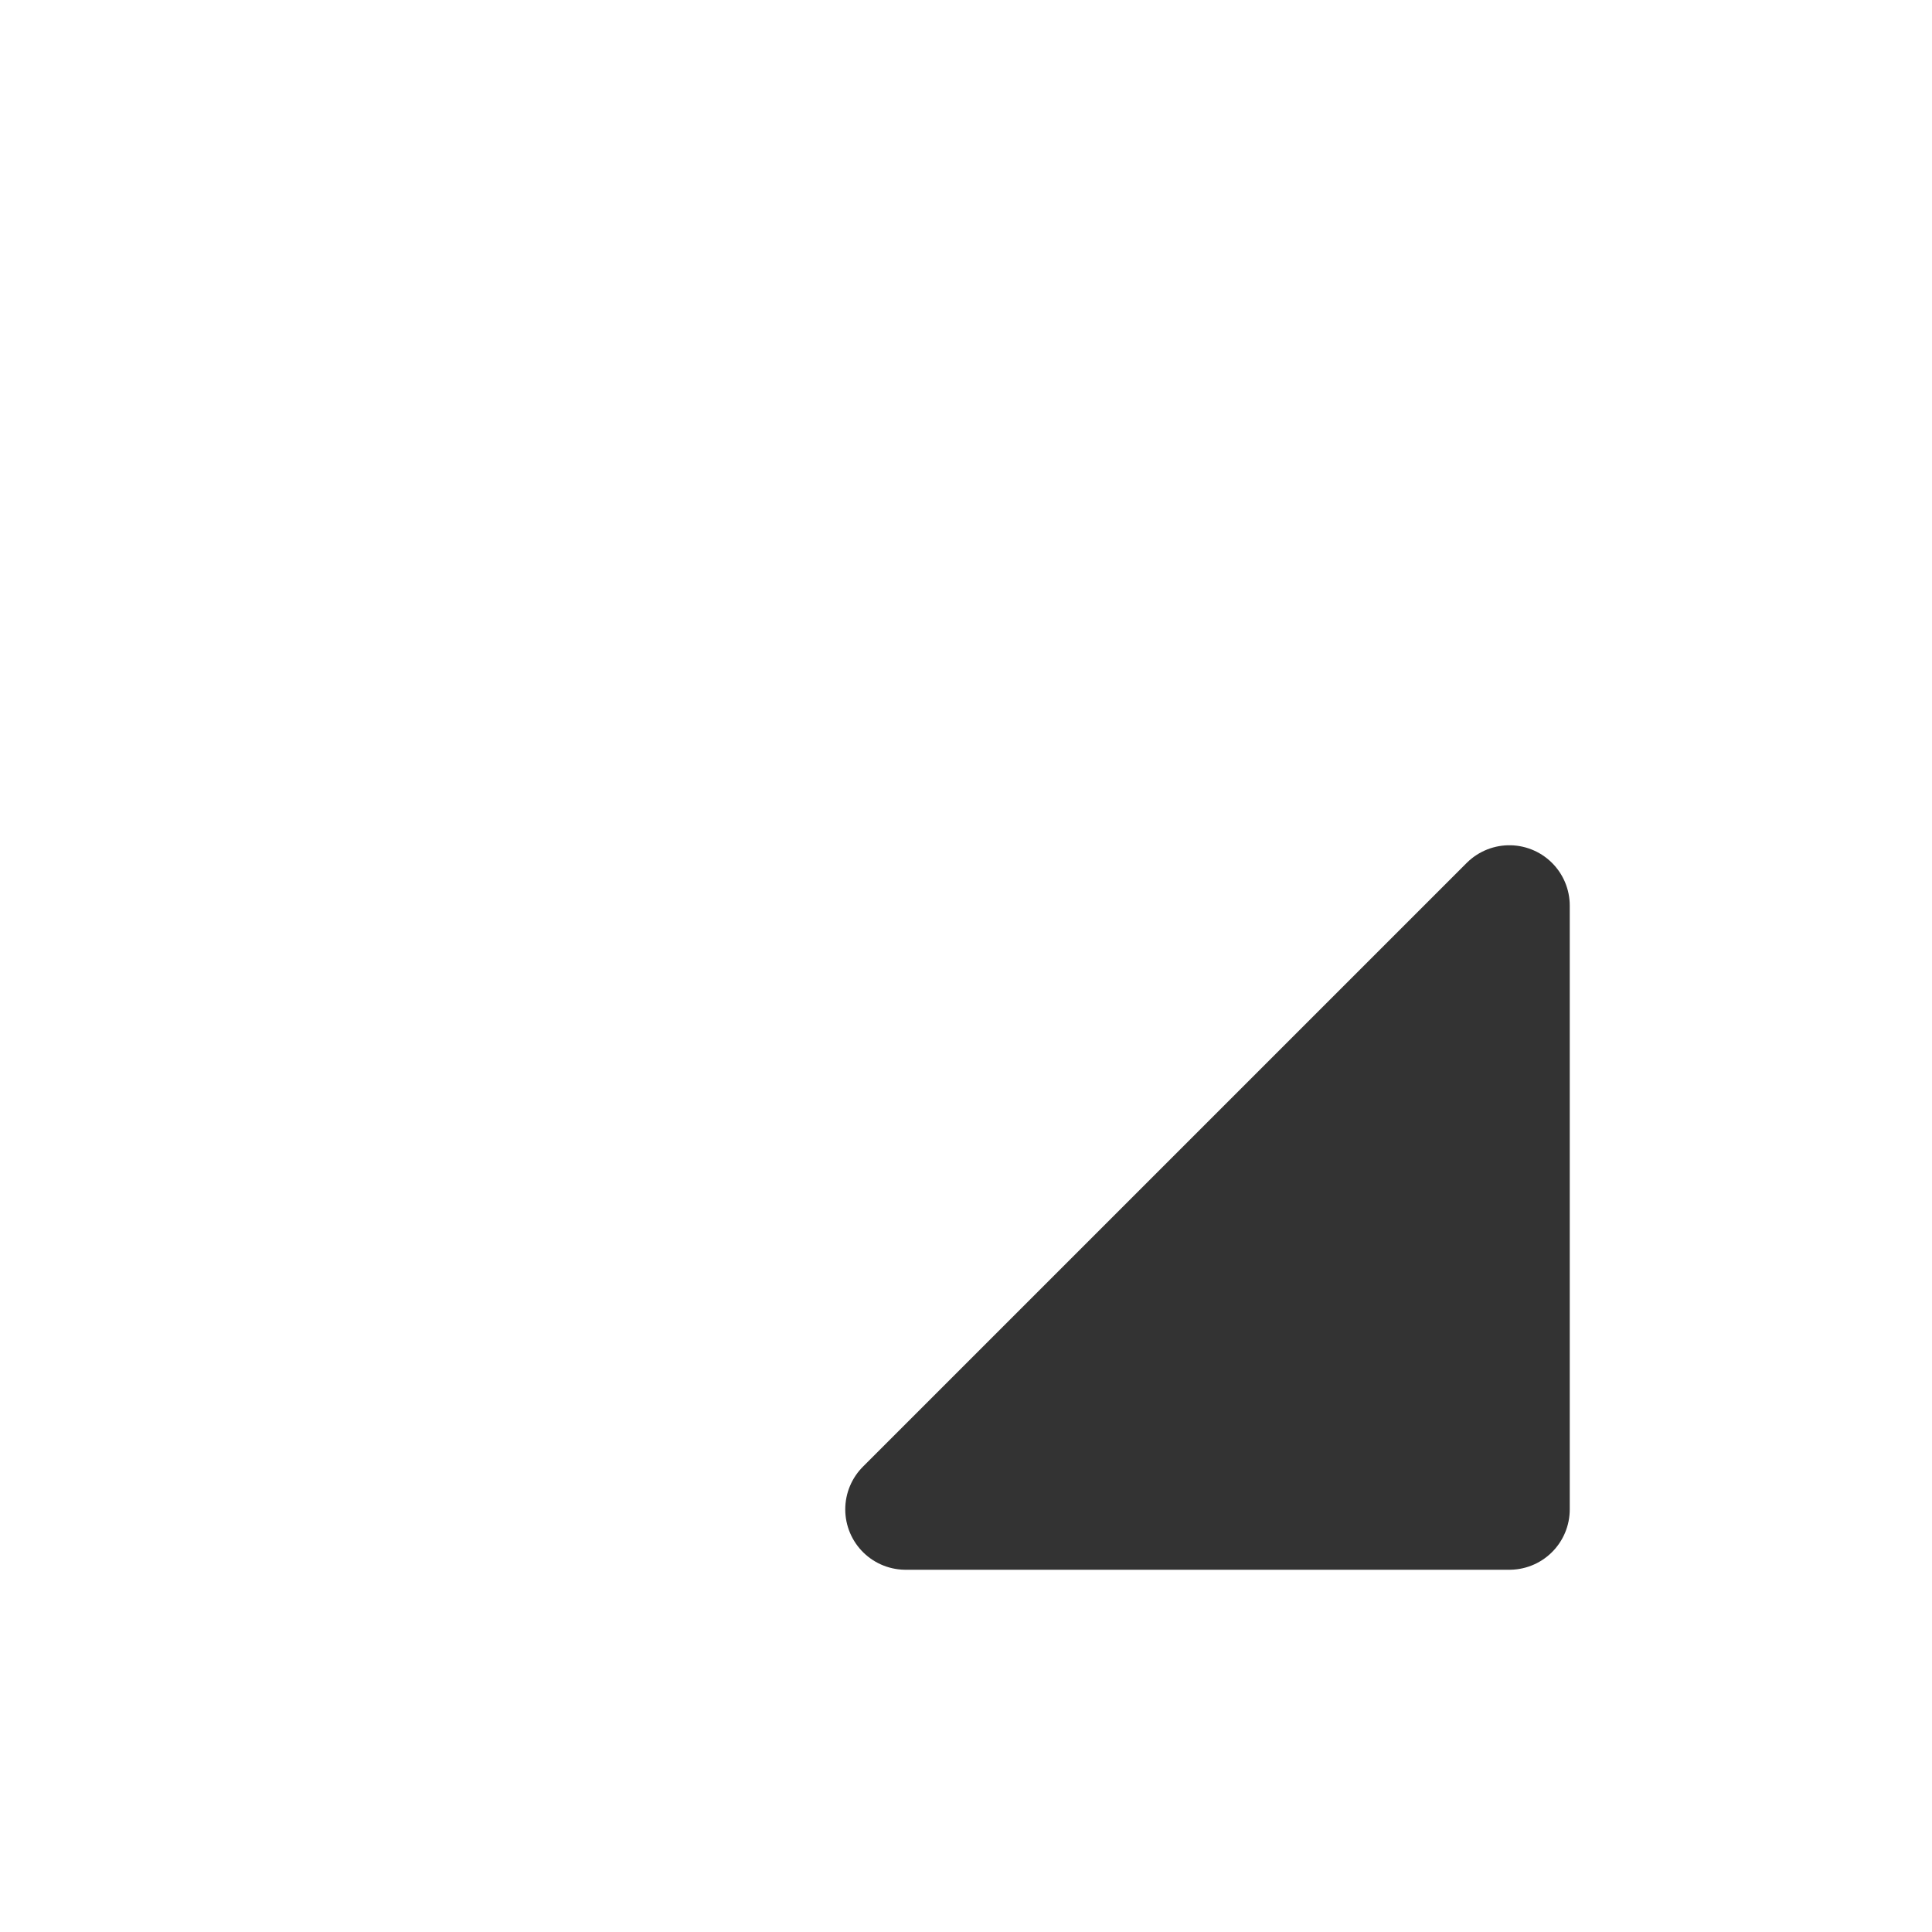
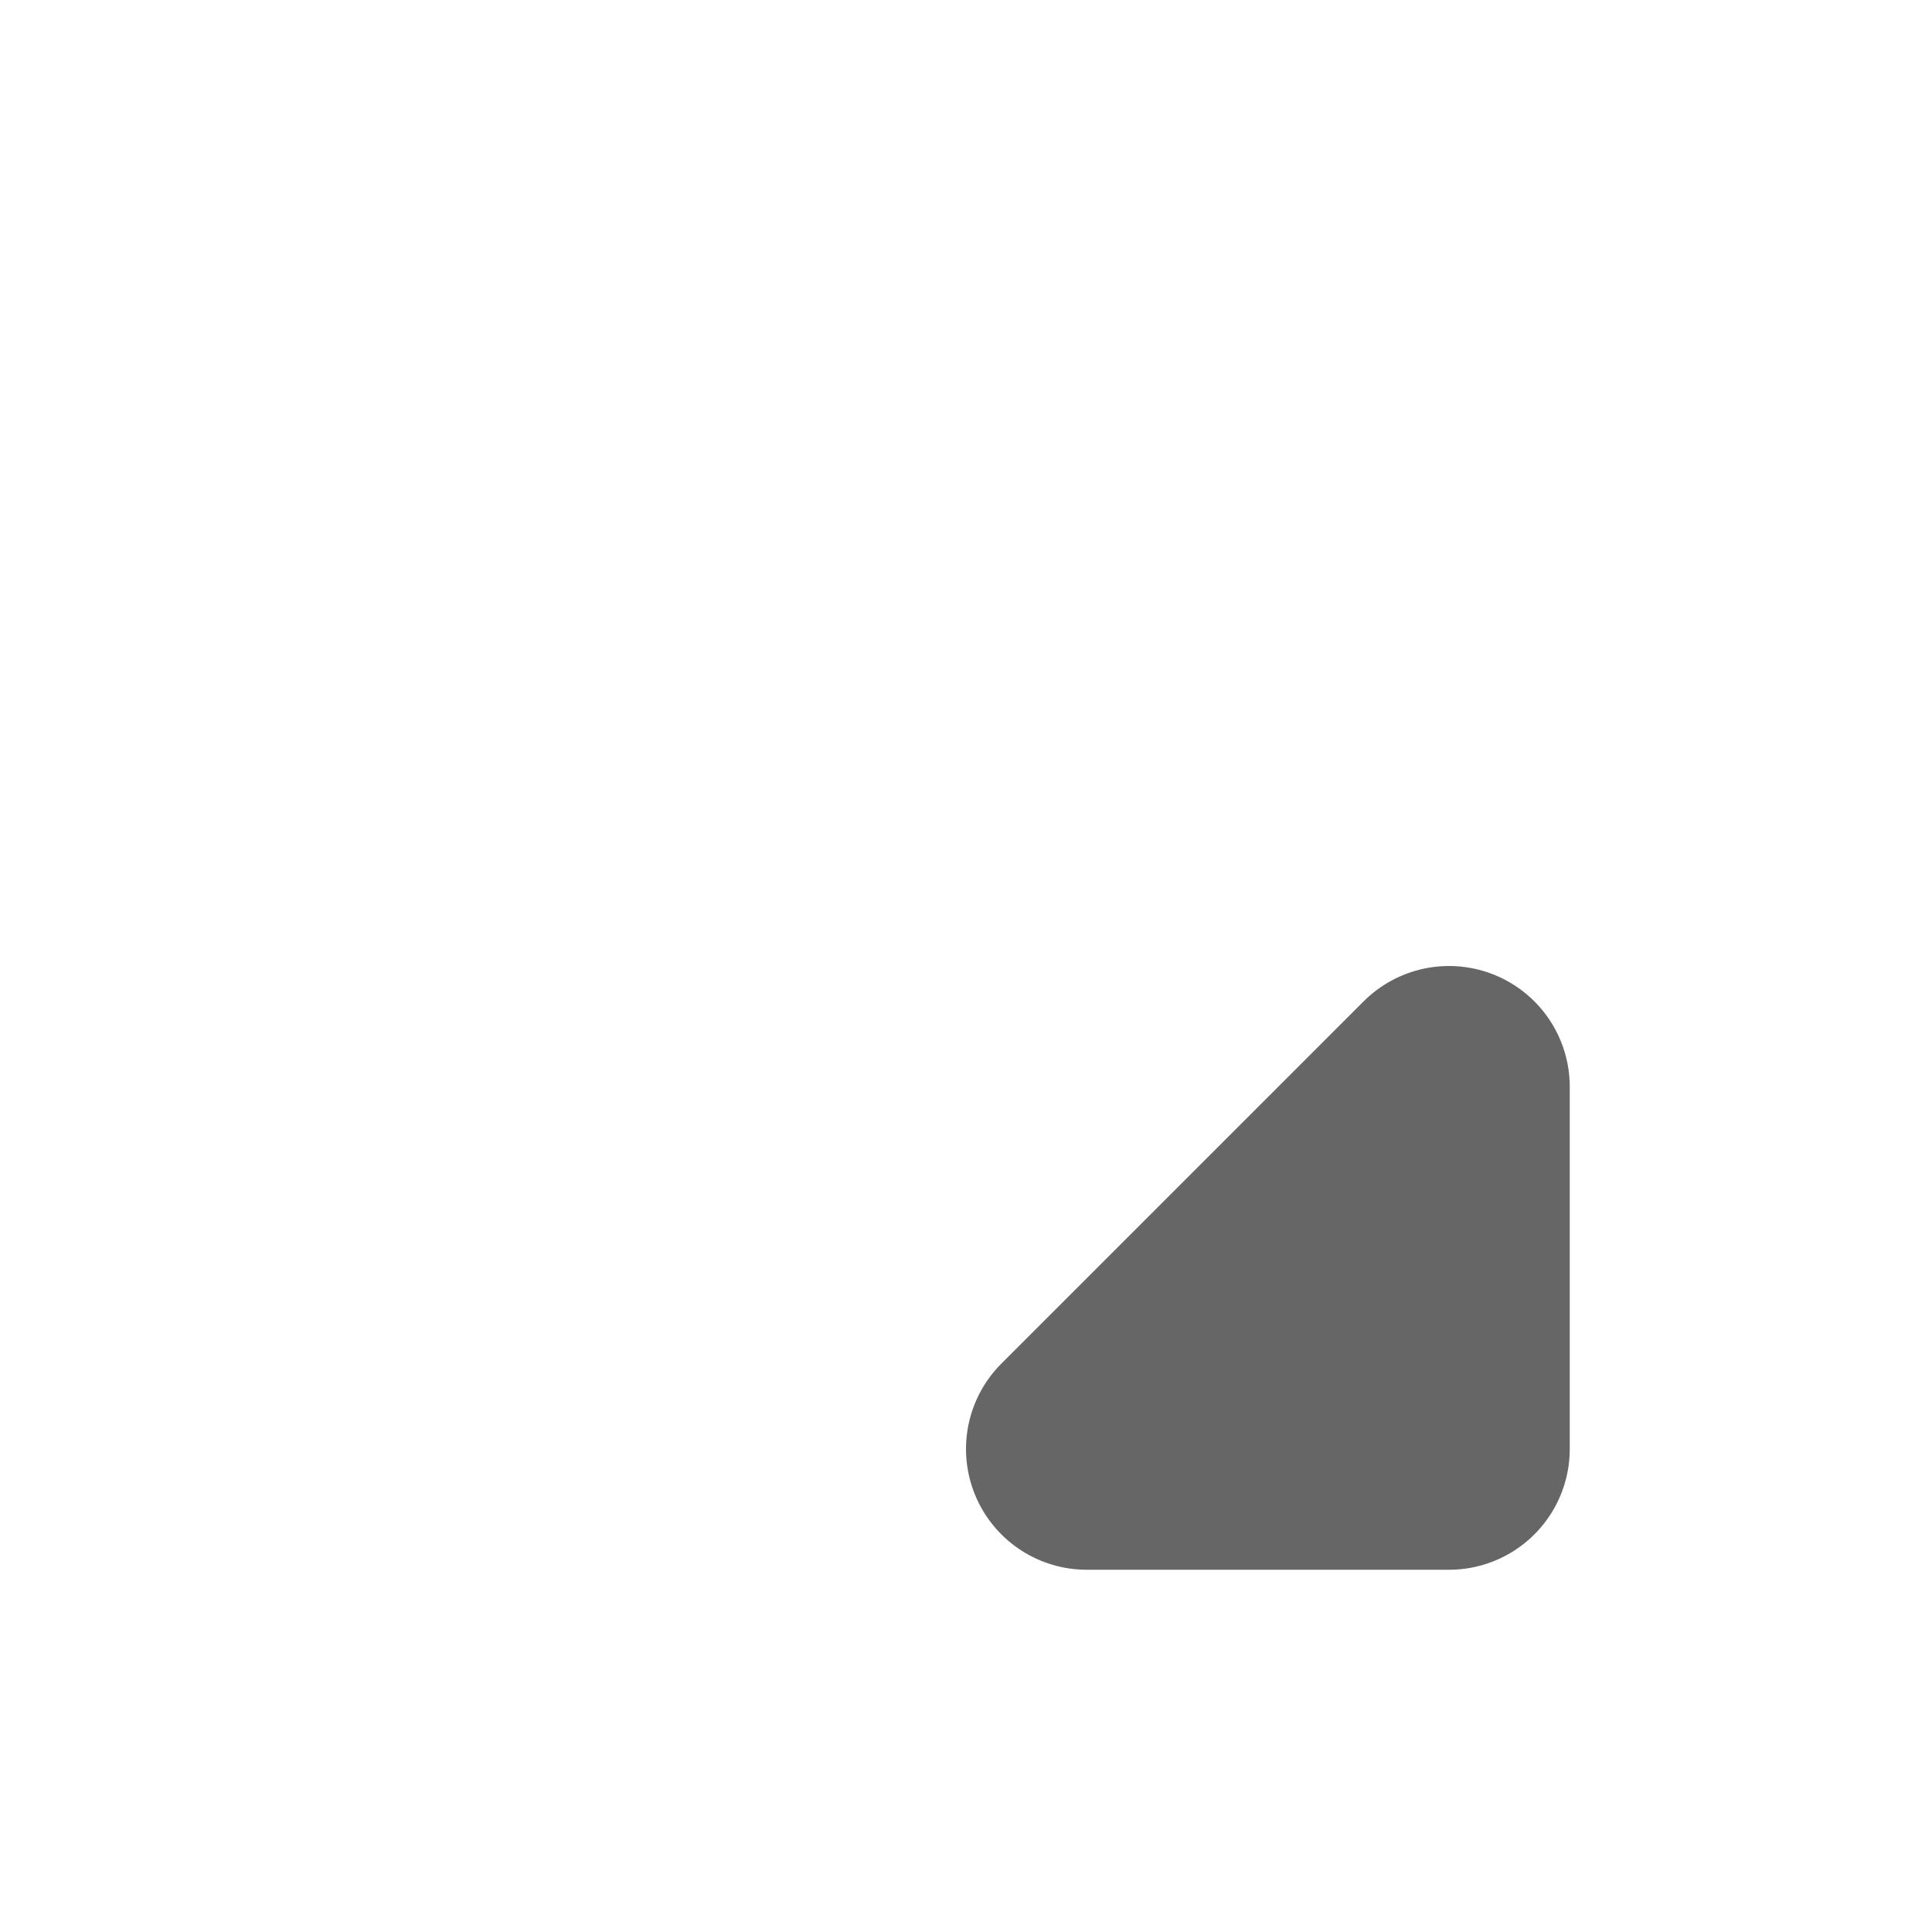
<svg xmlns="http://www.w3.org/2000/svg" width="16" height="16" viewBox="0 0 16 16">
-   <path d="M12.5 7.5v5h-5z" fill="currentColor" stroke="currentColor" stroke-width="1" stroke-linejoin="round" opacity=".8" />
+   <path d="M12 9v3H9z" fill="currentColor" stroke="currentColor" stroke-width="2" stroke-linejoin="round" opacity=".6" />
</svg>
